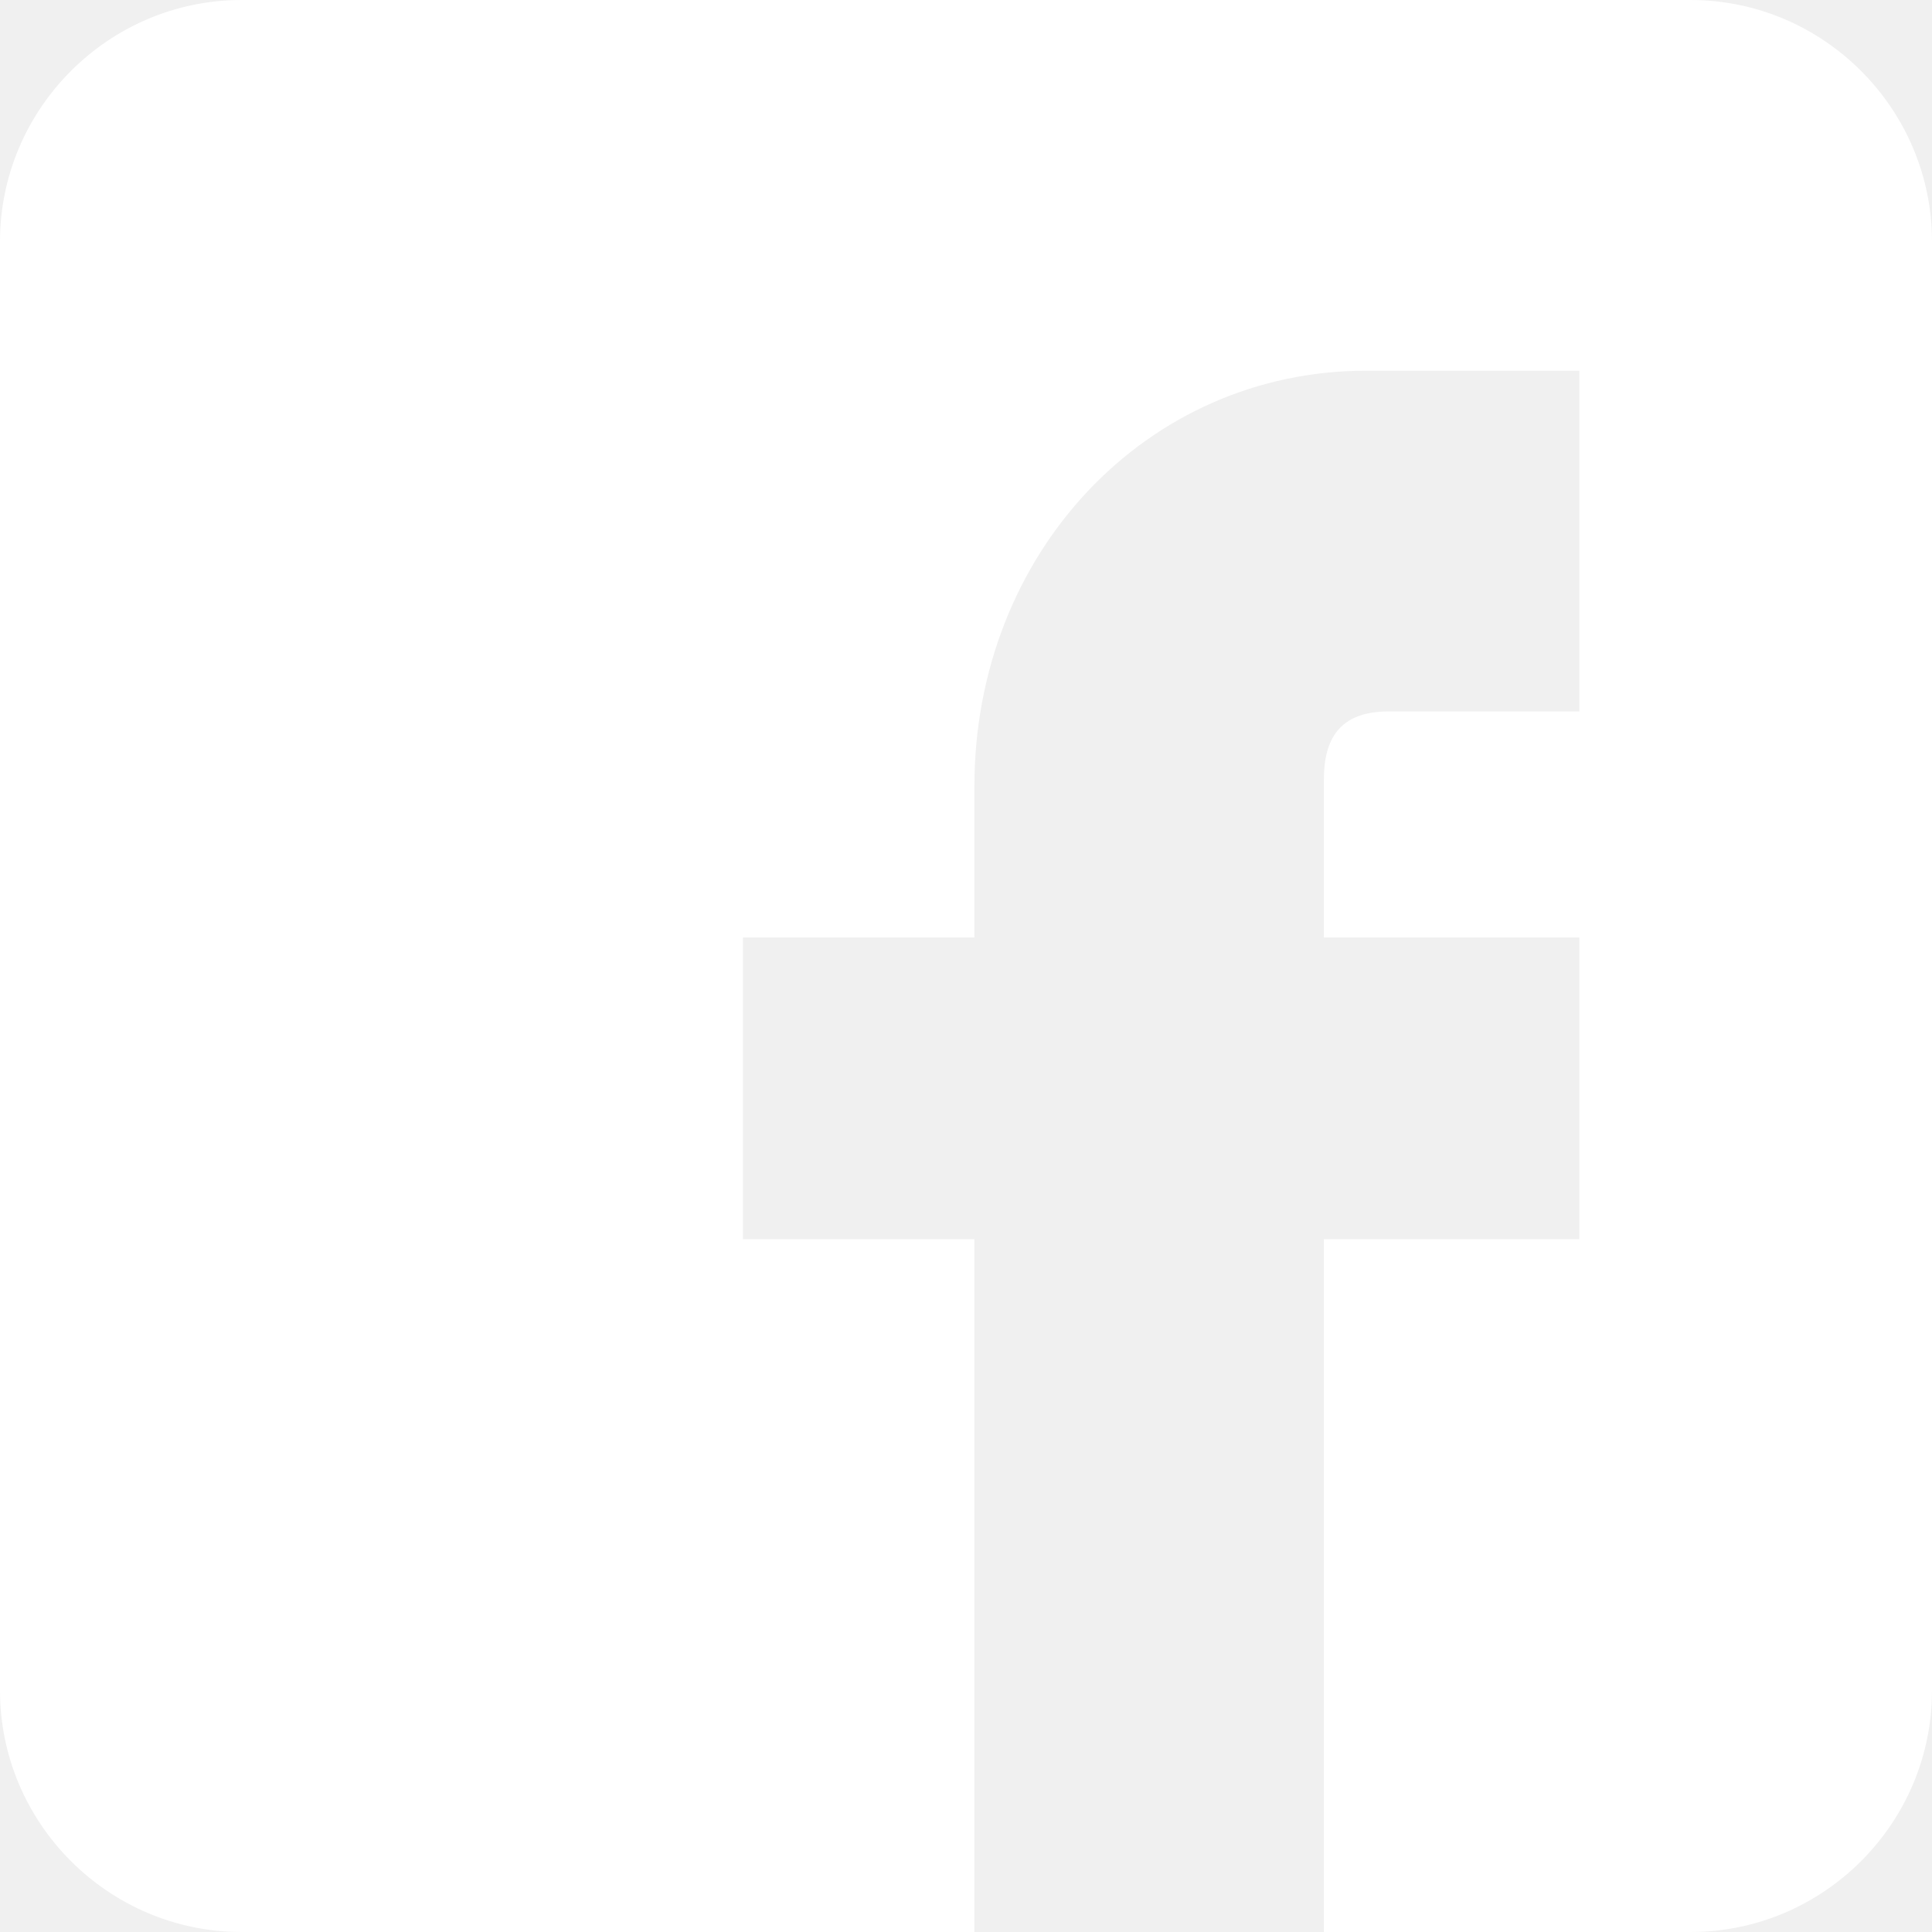
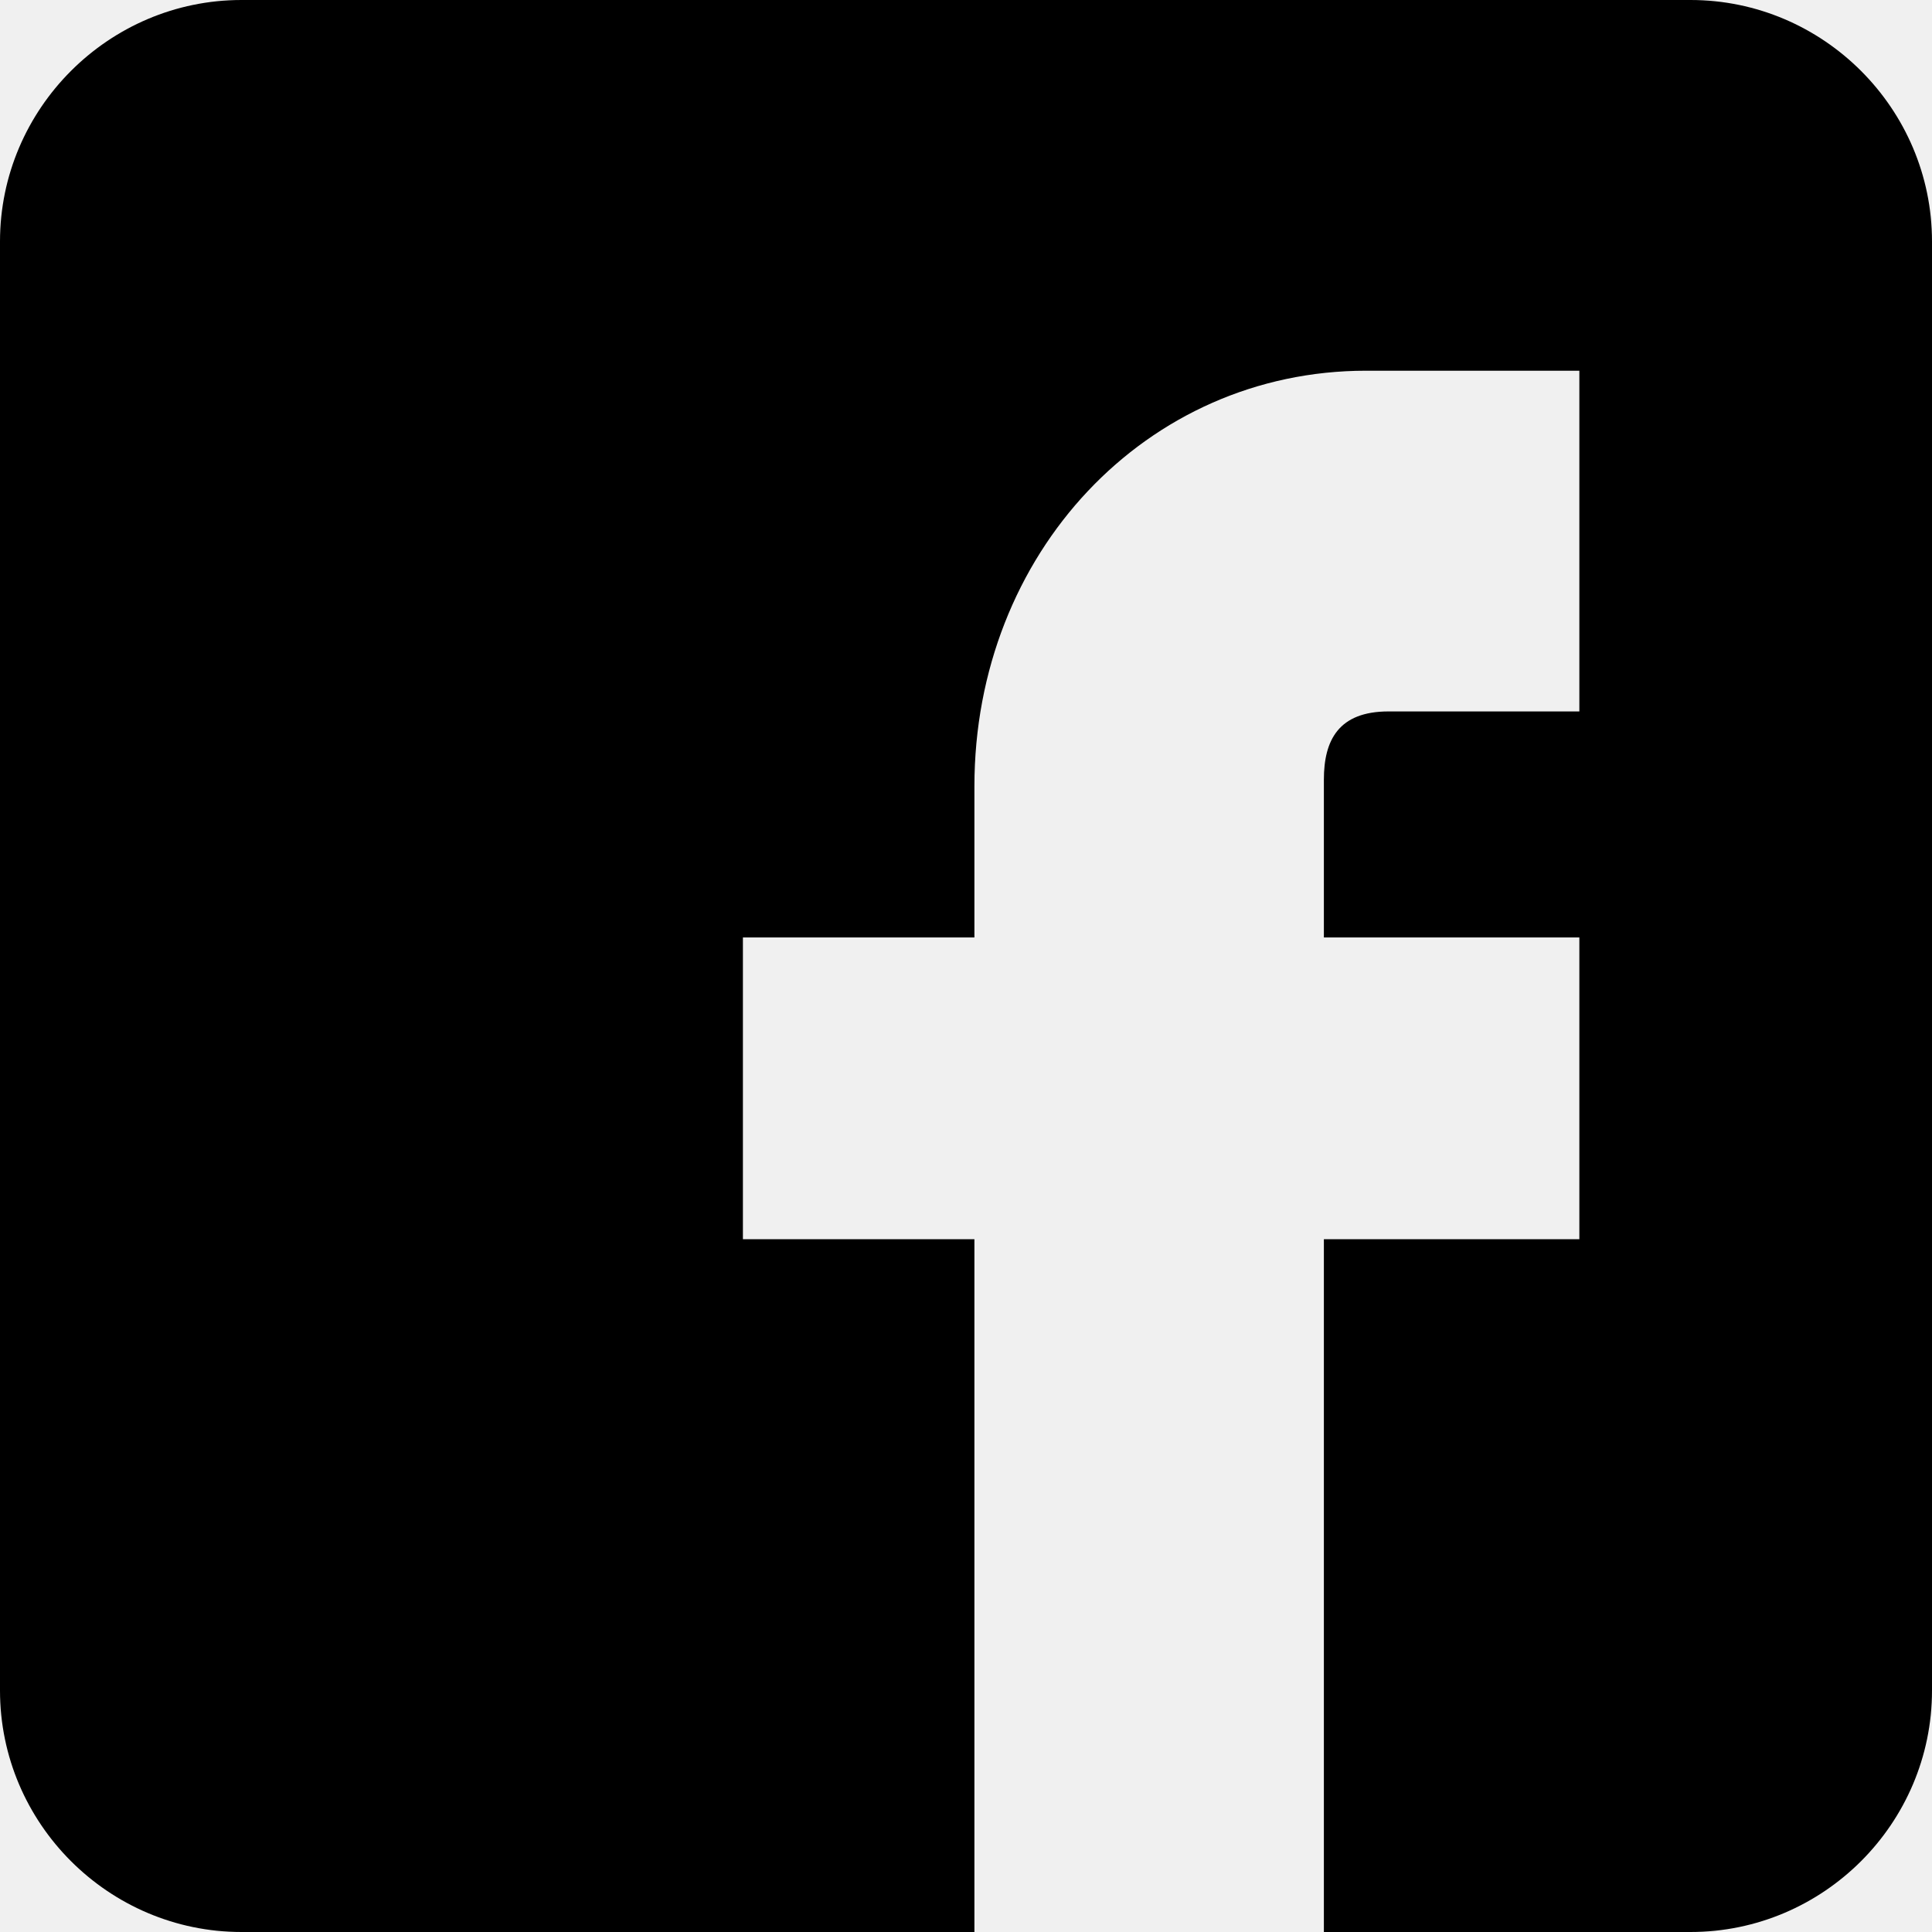
<svg xmlns="http://www.w3.org/2000/svg" version="1.1" id="Layer_1" x="0px" y="0px" width="17px" height="17px" viewBox="0 0 17 17" enable-background="new 0 0 17 17" xml:space="preserve">
-   <path fill="#FFFFFF" d="M14.875,0H2.125C0.956,0,0,0.957,0,2.125v12.75C0,16.045,0.956,17,2.125,17h6.449v-6.096H6.537V8.249h2.037  v-1.33c0-2.051,1.513-3.657,3.446-3.657h1.877V6.26h-1.679c-0.439,0-0.569,0.252-0.569,0.601v1.388h2.248v2.655h-2.248V17h3.226  C16.045,17,17,16.045,17,14.875V2.125C17,0.957,16.045,0,14.875,0z" />
+   <path fill="#000000" d="M14.875,0H2.125C0.956,0,0,0.957,0,2.125v12.75C0,16.045,0.956,17,2.125,17h6.449v-6.096H6.537V8.249h2.037  v-1.33c0-2.051,1.513-3.657,3.446-3.657h1.877V6.26h-1.679c-0.439,0-0.569,0.252-0.569,0.601v1.388h2.248v2.655h-2.248V17h3.226  C16.045,17,17,16.045,17,14.875V2.125C17,0.957,16.045,0,14.875,0z" />
</svg>
